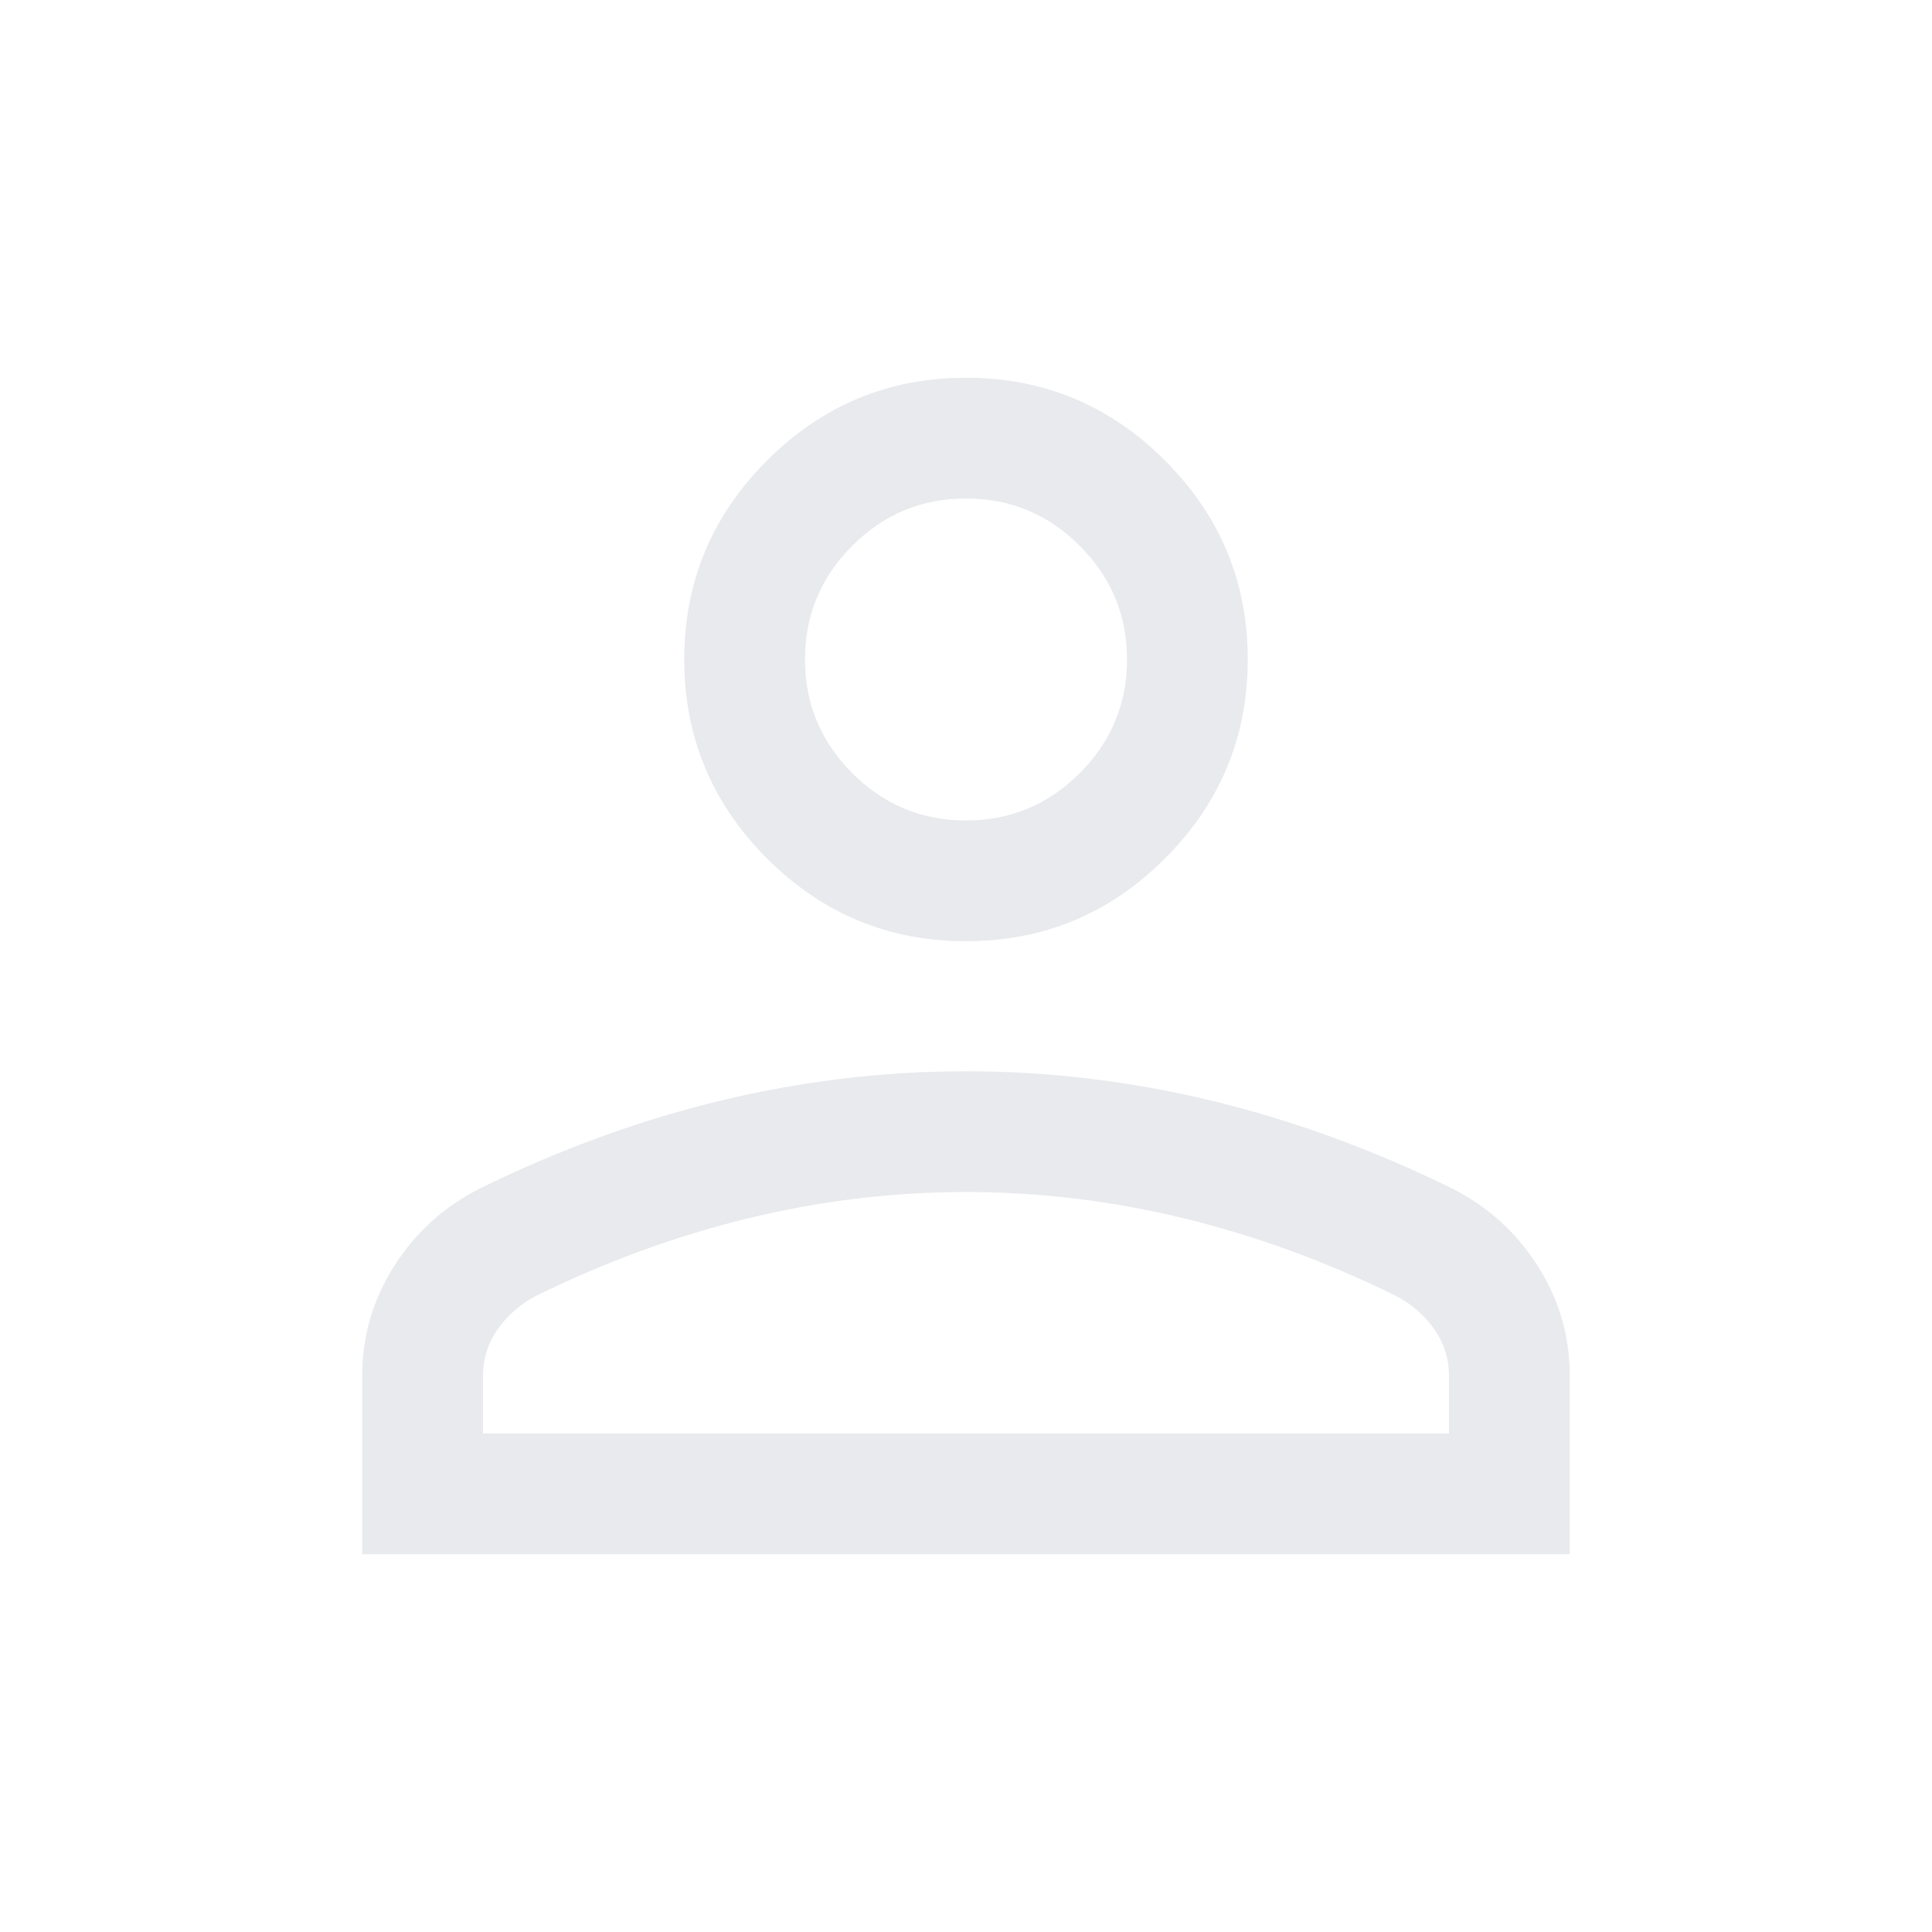
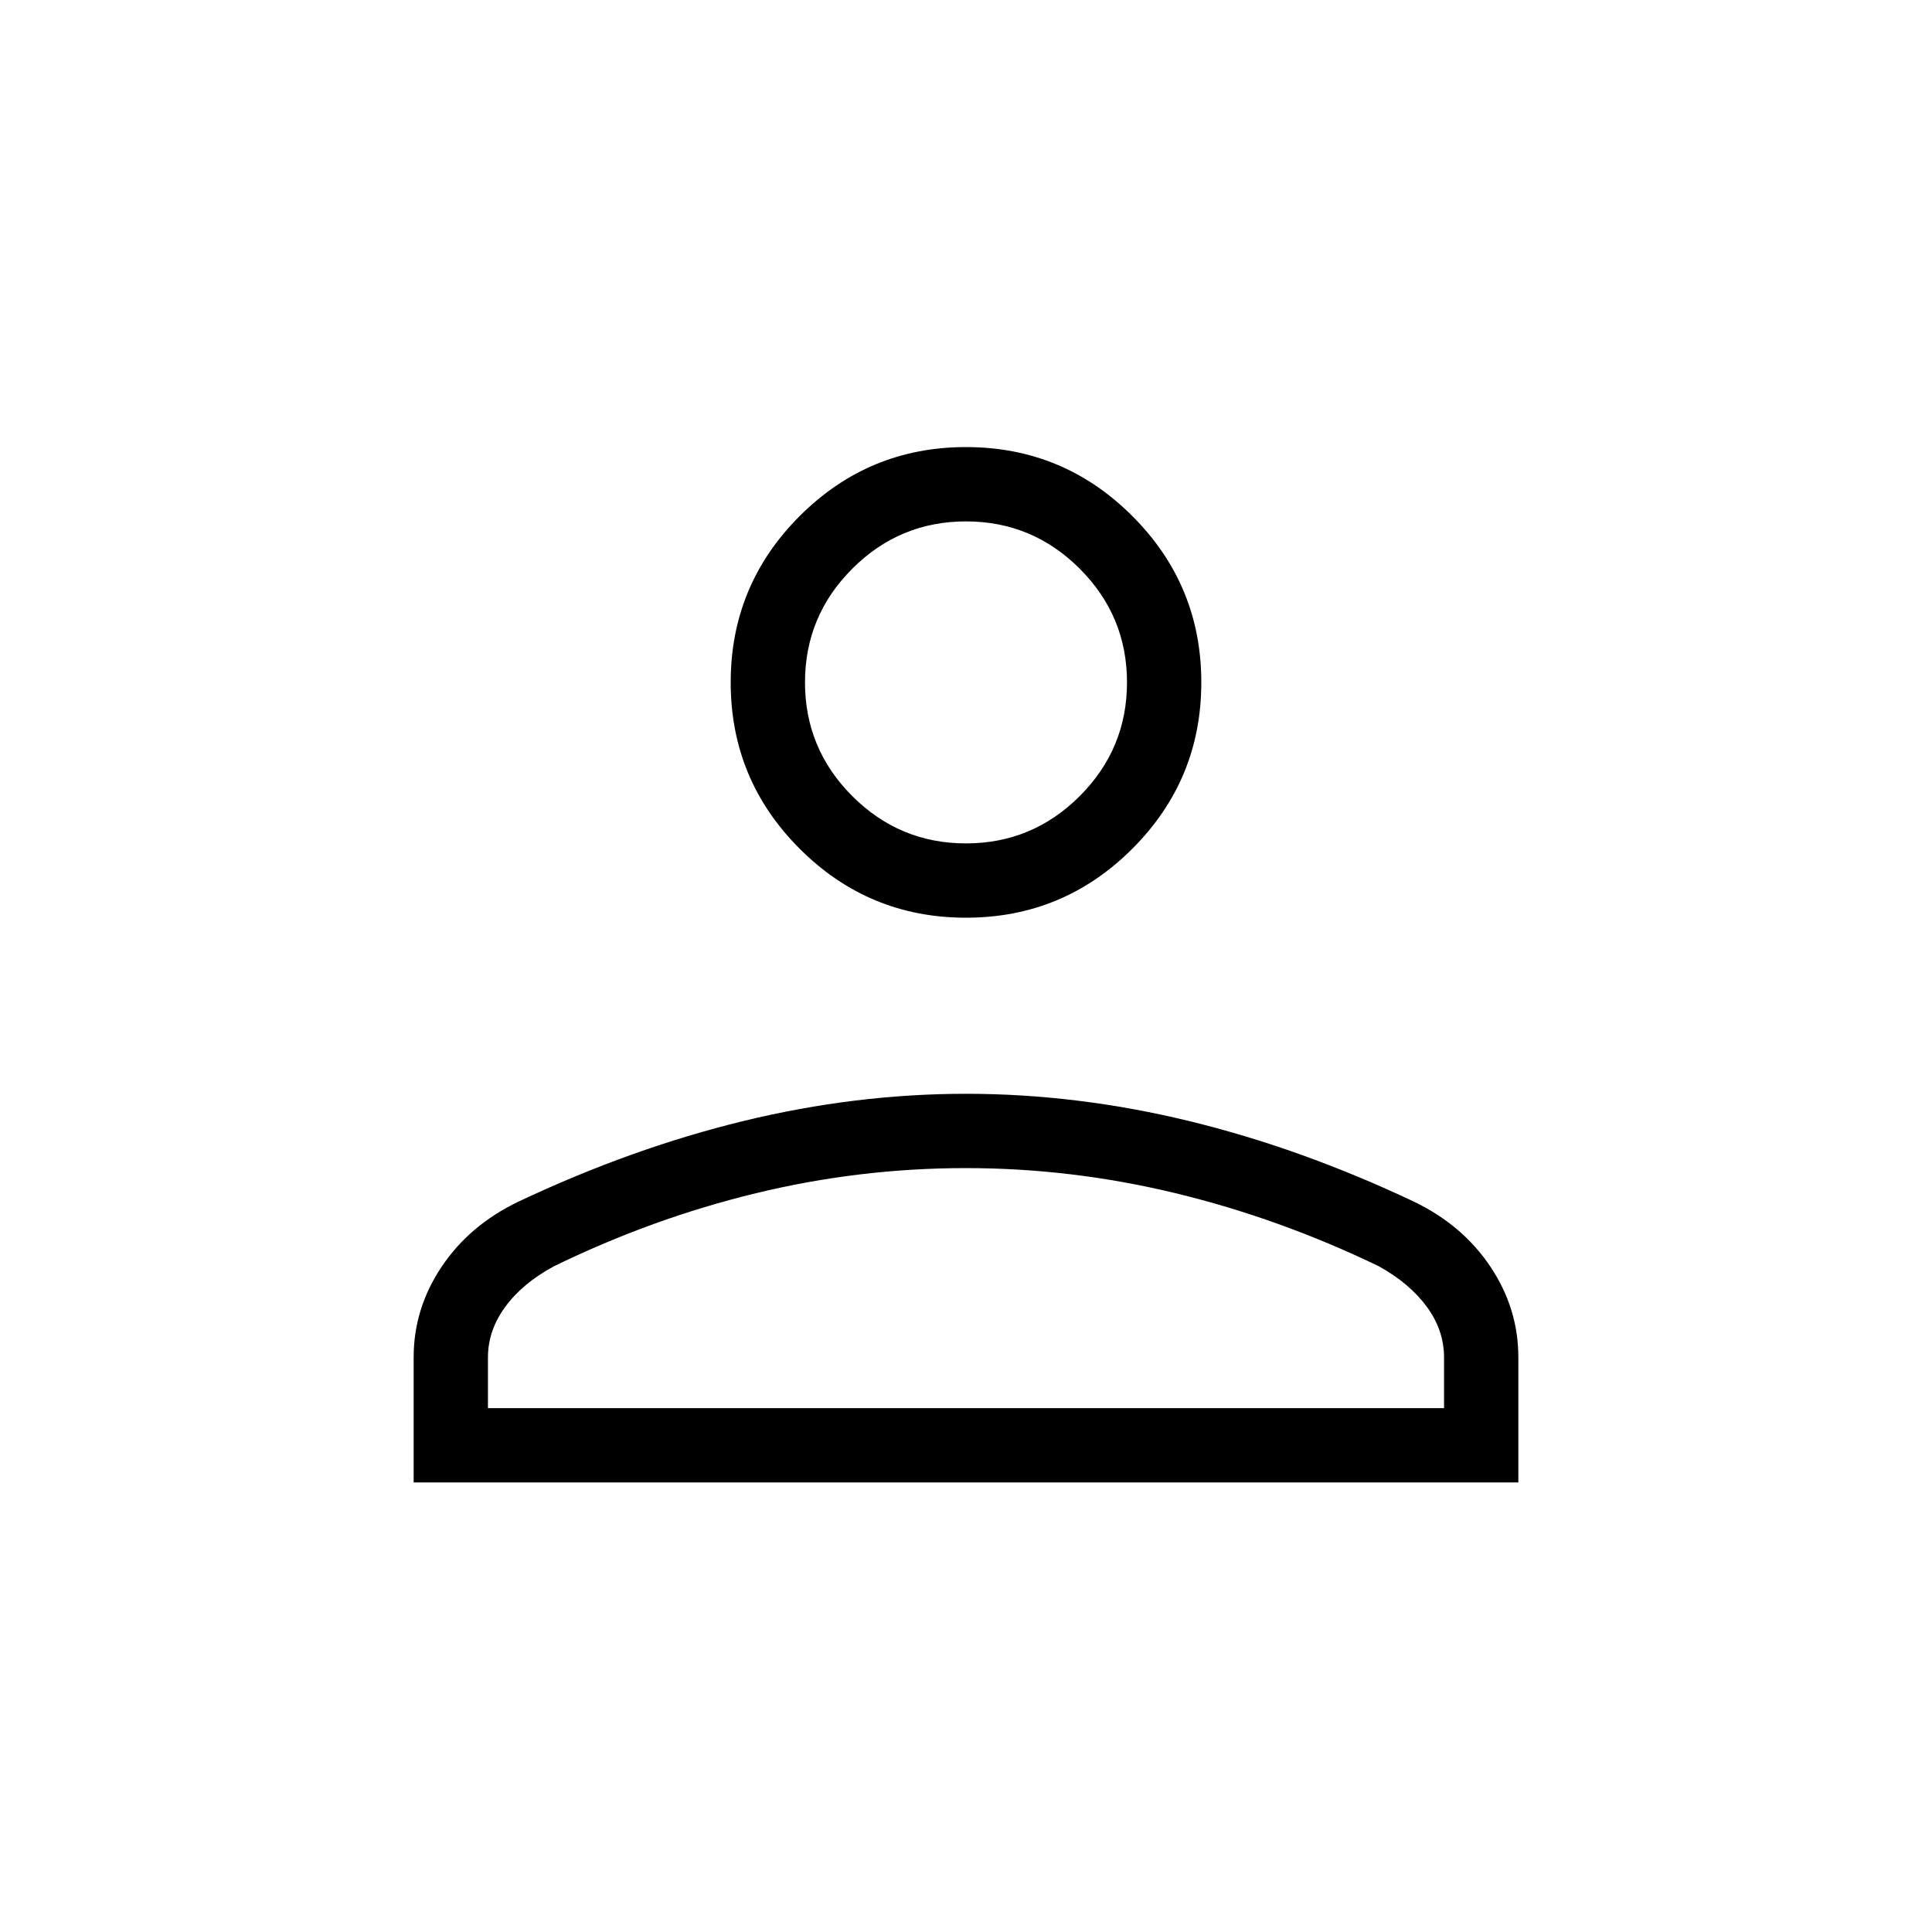
- <svg xmlns="http://www.w3.org/2000/svg" height="24px" viewBox="0 -960 960 960" width="24px" fill="#e8eaed">
-   <path d="M480-492.31q-57.75 0-98.87-41.12Q340-574.56 340-632.31q0-57.75 41.13-98.87 41.12-41.13 98.87-41.13 57.75 0 98.87 41.13Q620-690.06 620-632.31q0 57.75-41.13 98.88-41.12 41.12-98.87 41.12ZM180-187.69v-88.93q0-29.38 15.96-54.42 15.96-25.04 42.66-38.5 59.3-29.07 119.65-43.61 60.35-14.54 121.73-14.54t121.73 14.54q60.35 14.54 119.65 43.61 26.7 13.46 42.66 38.5Q780-306 780-276.62v88.93H180Zm60-60h480v-28.93q0-12.15-7.04-22.5-7.04-10.34-19.11-16.88-51.7-25.46-105.42-38.58Q534.7-367.69 480-367.69q-54.7 0-108.43 13.11-53.72 13.12-105.42 38.58-12.07 6.54-19.11 16.88-7.04 10.35-7.04 22.5v28.93Zm240-304.62q33 0 56.5-23.5t23.5-56.5q0-33-23.5-56.5t-56.5-23.5q-33 0-56.5 23.5t-23.5 56.5q0 33 23.5 56.5t56.5 23.5Zm0-80Zm0 384.62Z" />
+ <svg xmlns="http://www.w3.org/2000/svg" height="24px" viewBox="0 -960 960 960" width="24px" fill="#000000">
+   <path d="M480-504q-48.38 0-82.65-34.27t-34.27-82.65q0-48.39 34.27-82.66 34.27-34.27 82.65-34.27t82.65 34.27q34.27 34.27 34.27 82.66 0 48.38-34.27 82.65T480-504ZM205.54-223.38v-62.16q0-24.23 13.86-44.95 13.86-20.72 38.07-32.36 56.25-26.57 111.87-40.11 55.62-13.54 110.67-13.54 55.05 0 110.75 13.52t111.86 40.1q24.18 11.64 38.01 32.37 13.83 20.73 13.83 44.97v62.16H205.54Zm36.92-36.93h475.08v-25.13q0-13.6-8.58-25.25-8.58-11.66-23.84-20.12-49.37-23.81-100.99-36.29t-104.18-12.48q-52.91 0-104.35 12.48-51.45 12.48-100.33 36.29-15.65 8.46-24.23 20.19t-8.58 25.08v25.23ZM480-540.92q33 0 56.5-23.5t23.5-56.5q0-33-23.5-56.5t-56.5-23.5q-33 0-56.5 23.5t-23.5 56.5q0 33 23.5 56.5t56.5 23.5Zm0-80Zm0 360.61Z" />
</svg>
